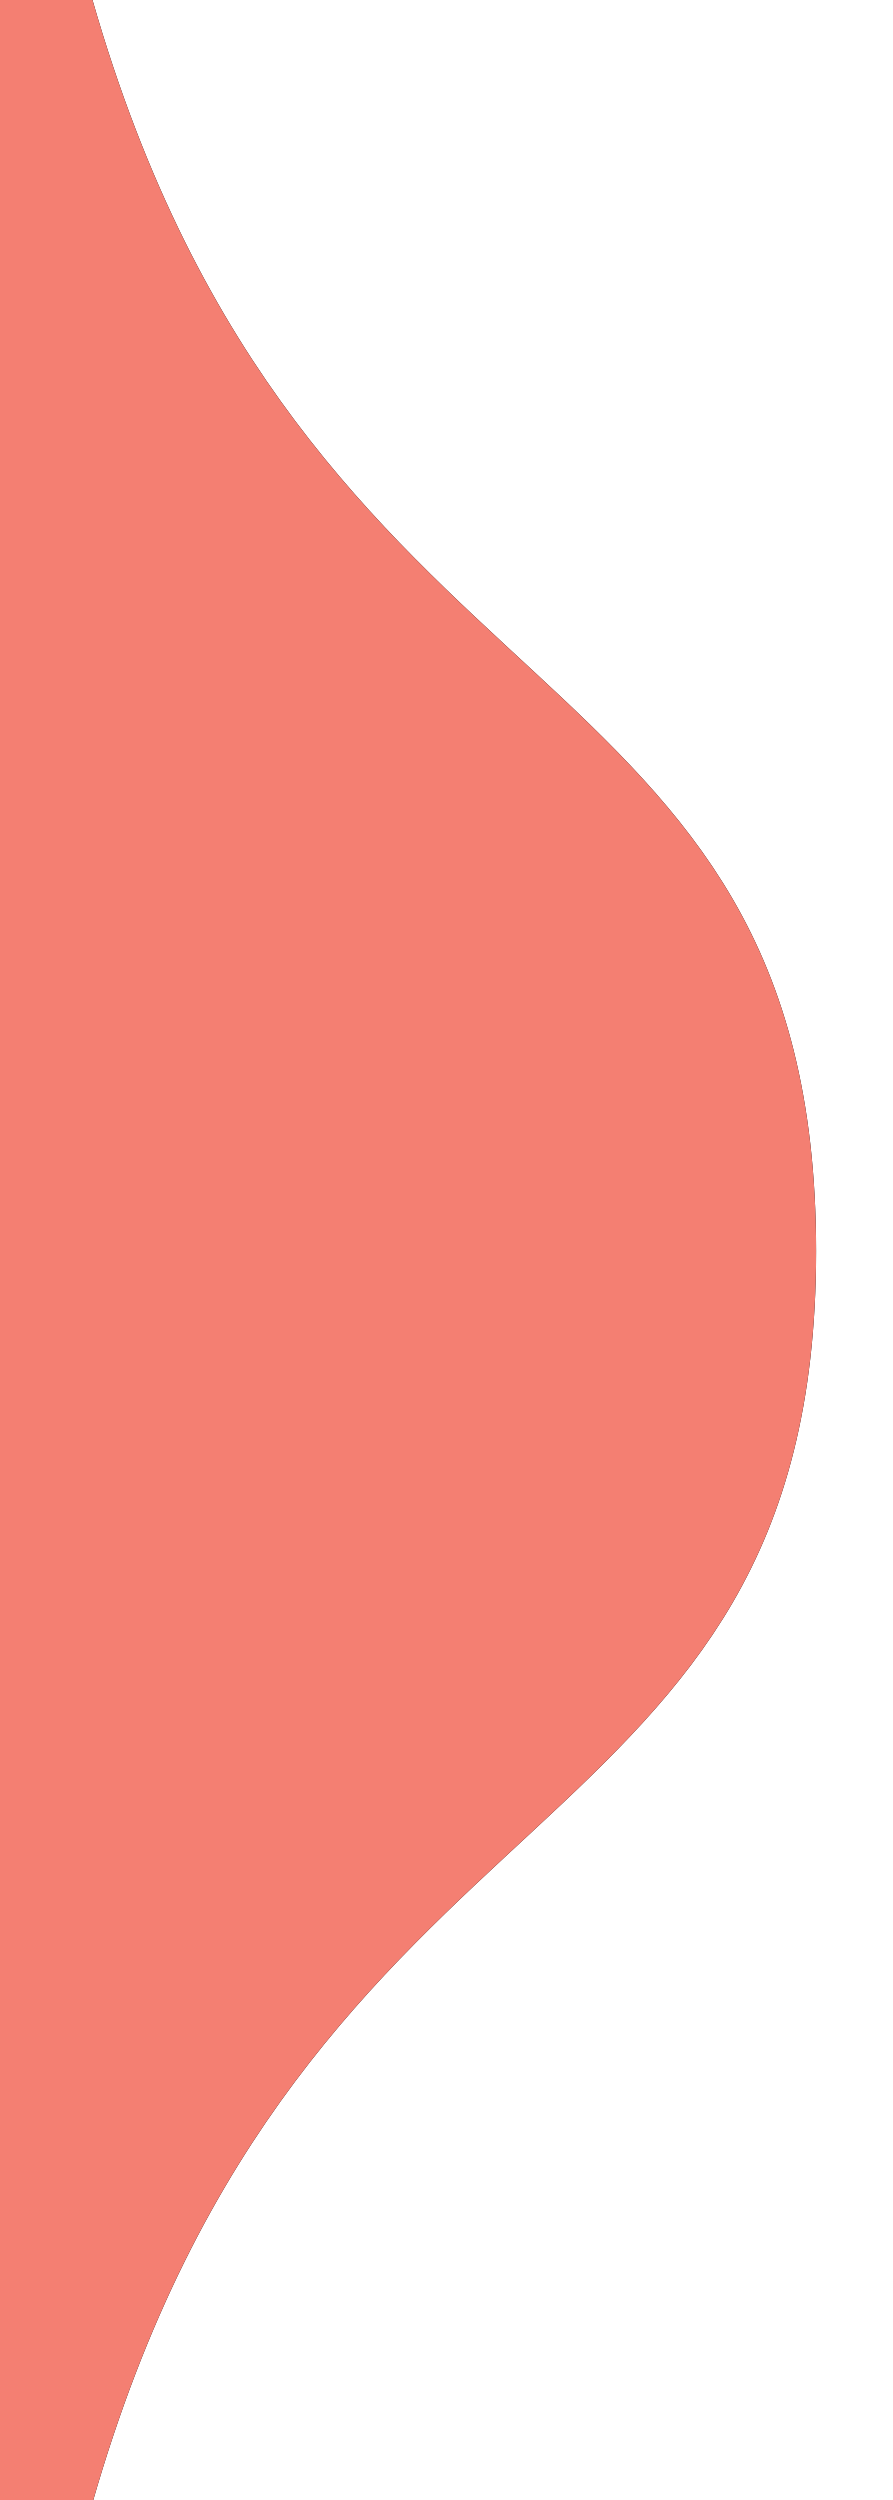
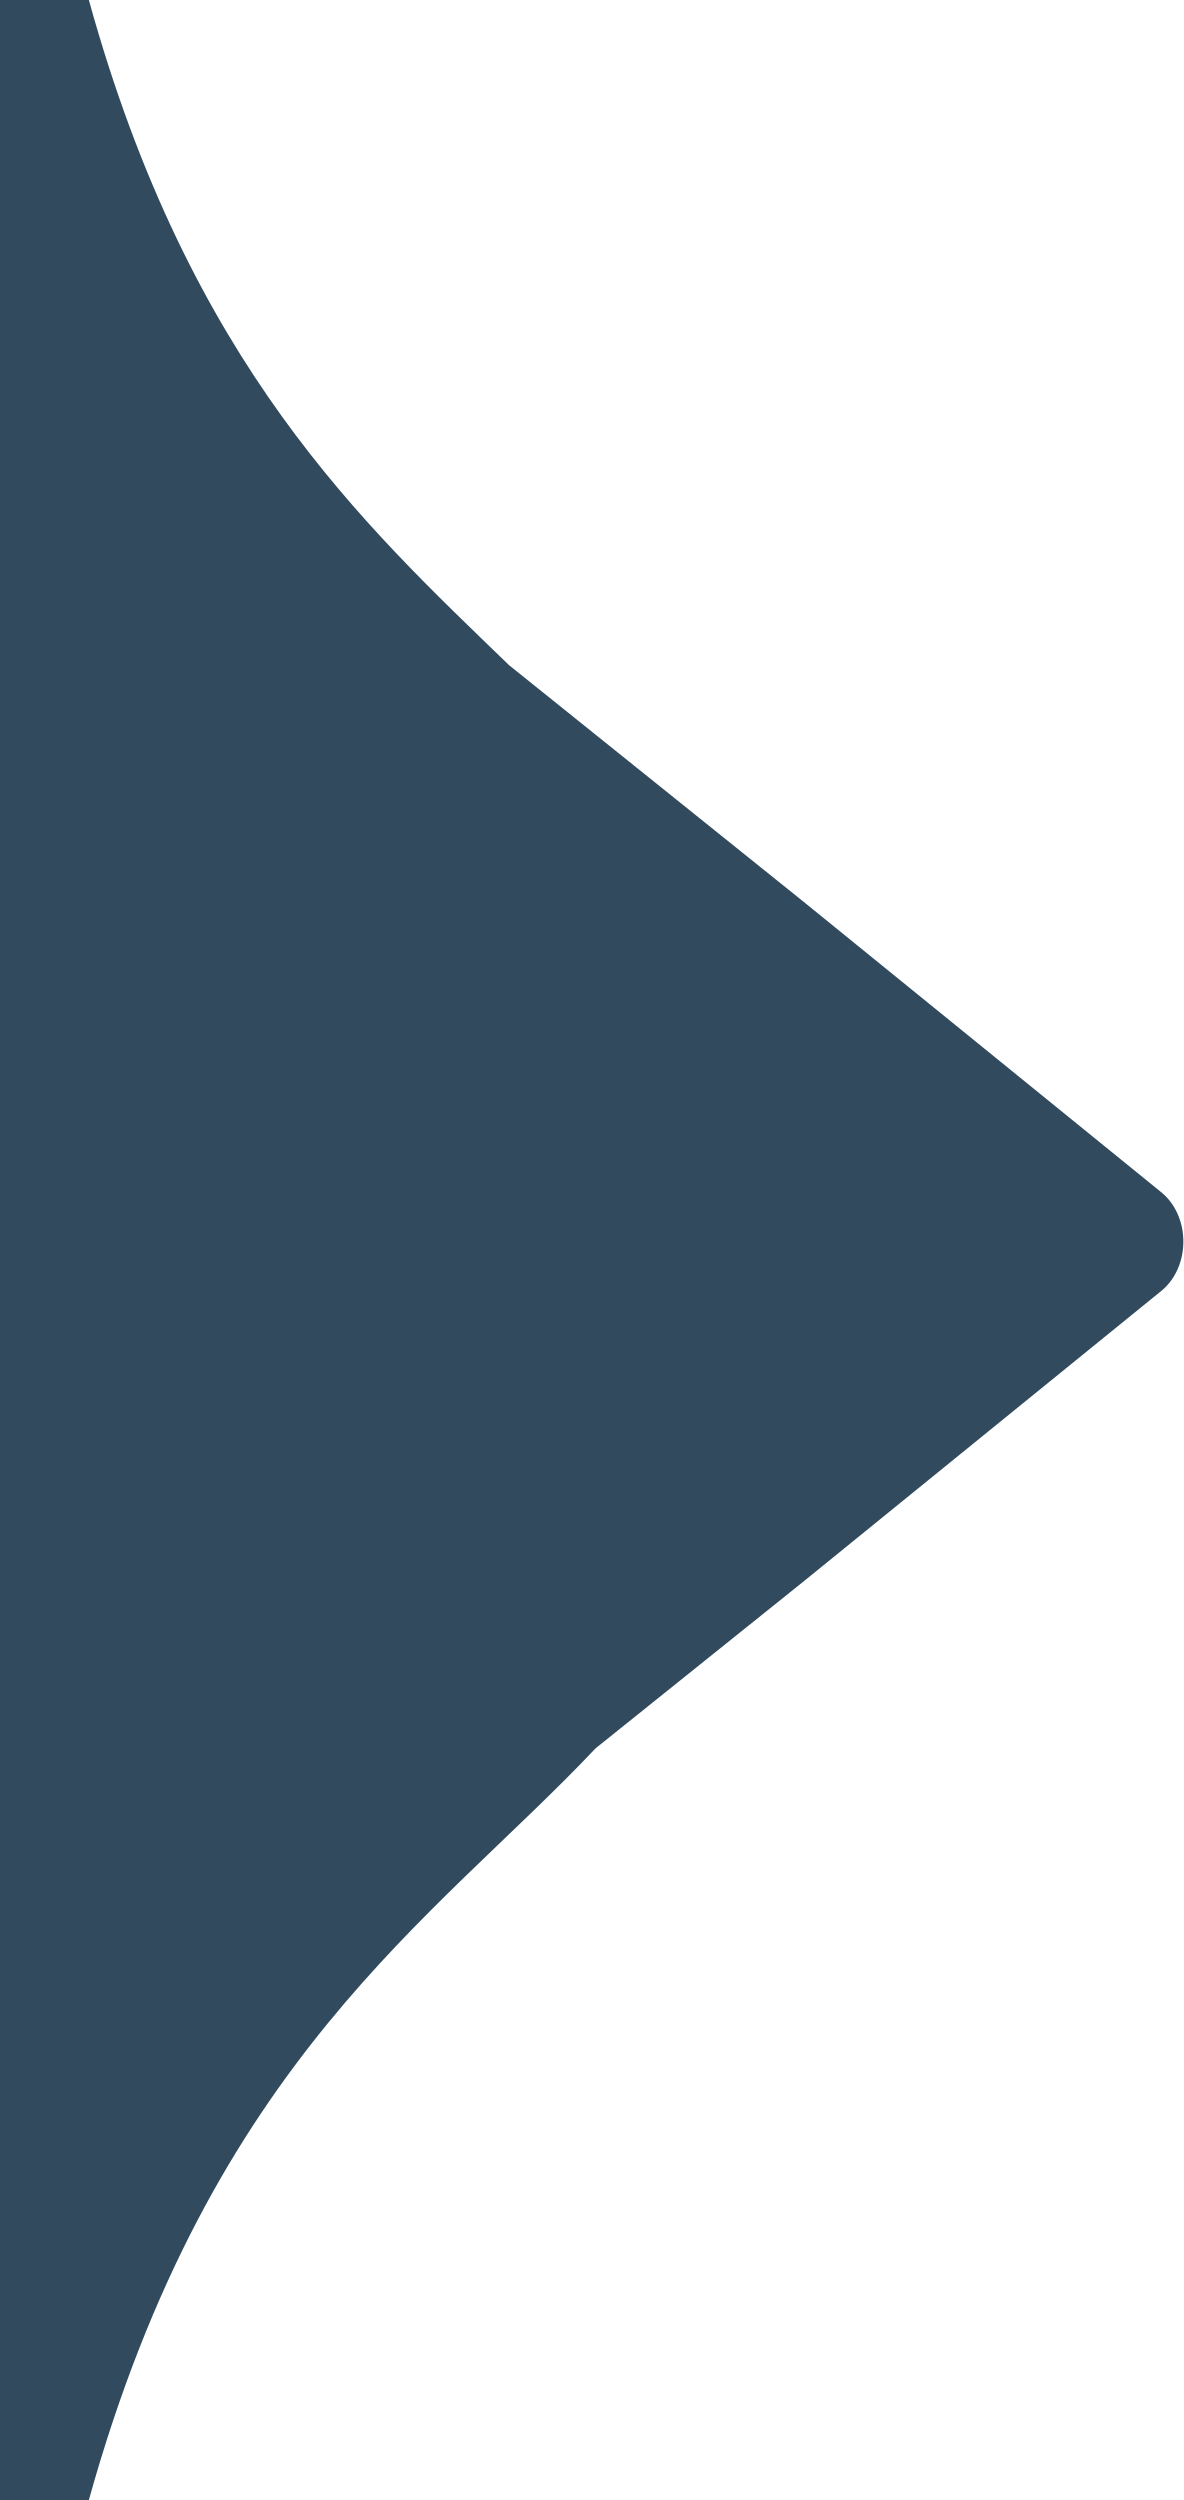
- <svg xmlns="http://www.w3.org/2000/svg" version="1.1" id="Layer_1" x="0px" y="0px" viewBox="0 0 32.8 91.9" style="enable-background:new 0 0 32.8 91.9;" xml:space="preserve">
+ <svg xmlns="http://www.w3.org/2000/svg" version="1.1" id="Layer_1" x="0px" y="0px" viewBox="0 0 49.3 104.1" style="enable-background:new 0 0 49.3 104.1;" xml:space="preserve">
  <style type="text/css">
- 	.st0{fill:#F47F72;}
+ 	.st0{fill:#324A5E;}
</style>
-   <path d="M30,46c0,22.6-18.8,18.8-26.6,46H0V0h3.4C11.2,27.2,30,23.3,30,46z" />
-   <path class="st0" d="M30,46c0,22.6-18.8,18.8-26.6,46H0V0h3.4C11.2,27.2,30,23.3,30,46z" />
+   <path d="M30,52.1c0,22.6-18.8,18.8-26.6,46H0v-92h3.4C11.2,33.3,30,29.4,30,52.1z" />
+   <path class="st0" d="M48.3,49.6L33.4,37.5l-12.2-9.8C15.1,21.8,7.9,15.2,3.7,0H0v104.1h3.7c5.1-18.3,14.4-24.2,21.1-31.3l8.6-6.9  l14.9-12.1C49.6,52.8,49.6,50.6,48.3,49.6z" />
+   <ellipse class="st0" cx="-207.2" cy="44.5" rx="19" ry="55.5" />
</svg>
